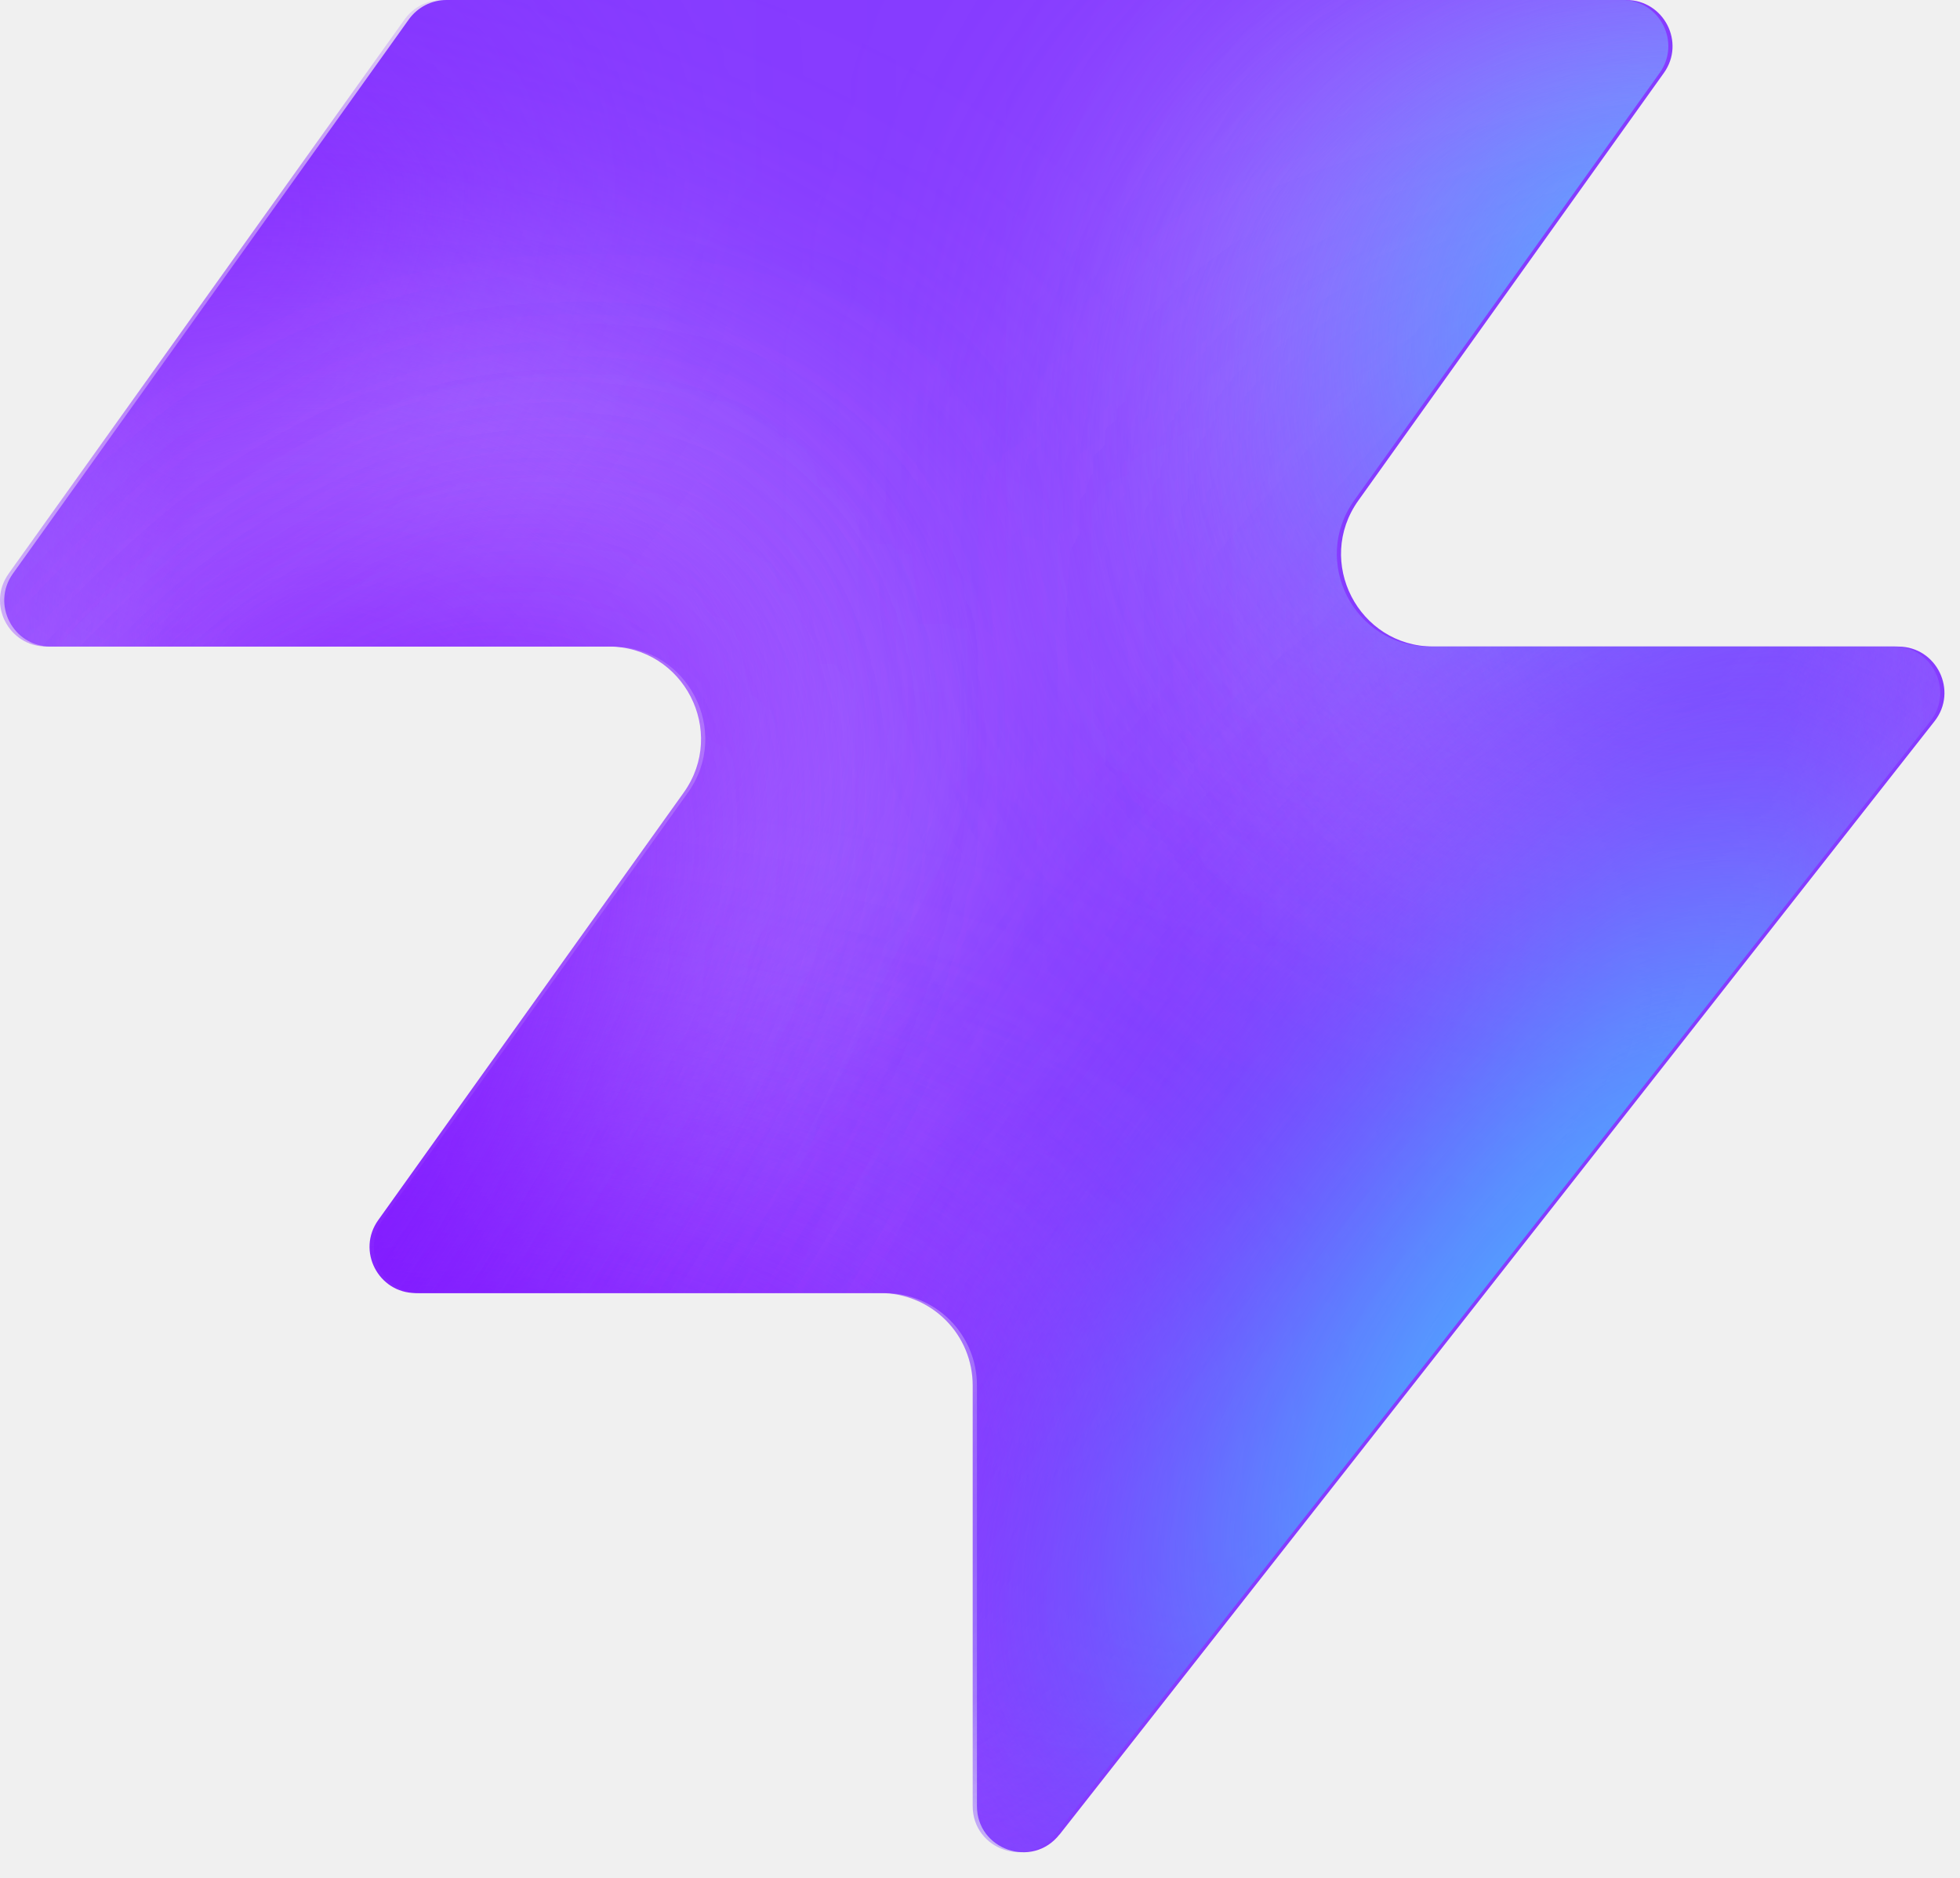
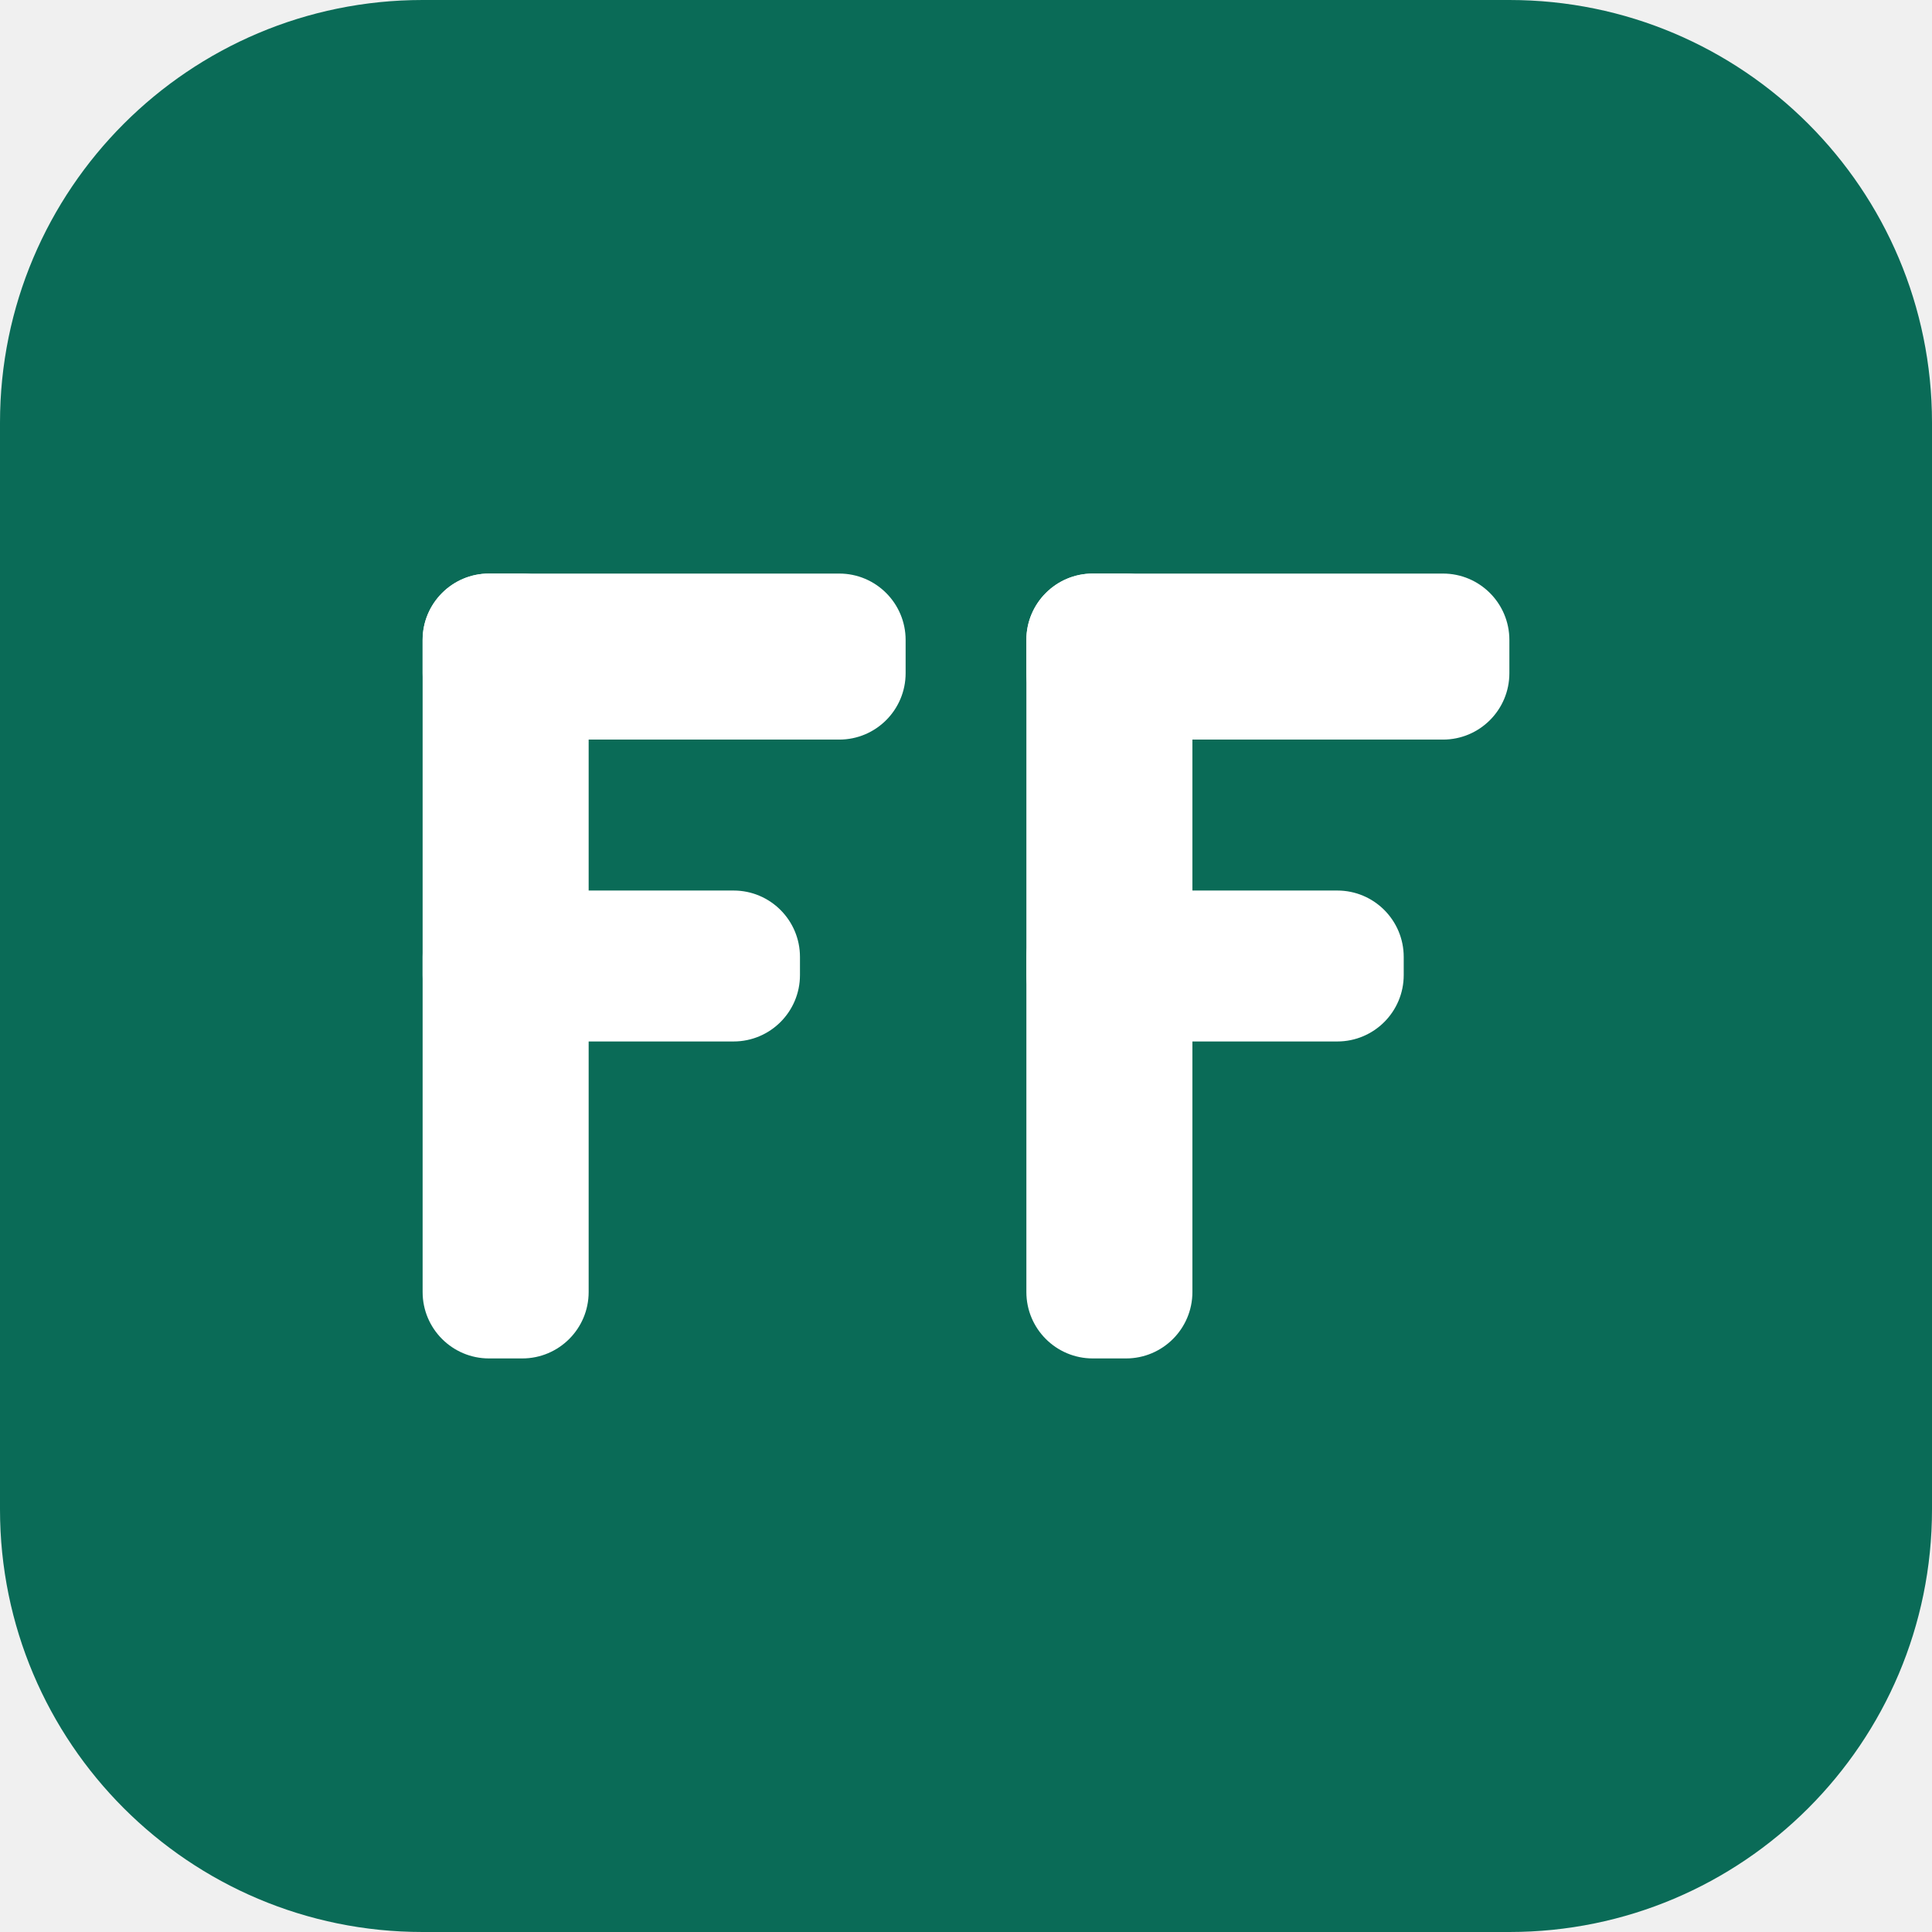
- <svg xmlns="http://www.w3.org/2000/svg" width="48" height="46" fill="none" viewBox="0 0 48 46">
-   <path fill="#863bff" d="M25.946 44.938c-.664.845-2.021.375-2.021-.698V33.937a2.26 2.26 0 0 0-2.262-2.262H10.287c-.92 0-1.456-1.04-.92-1.788l7.48-10.471c1.07-1.497 0-3.578-1.842-3.578H1.237c-.92 0-1.456-1.04-.92-1.788L10.013.474c.214-.297.556-.474.92-.474h28.894c.92 0 1.456 1.04.92 1.788l-7.48 10.471c-1.07 1.498 0 3.579 1.842 3.579h11.377c.943 0 1.473 1.088.89 1.83L25.947 44.94z" style="fill:#863bff;fill:color(display-p3 .525 .23 1);fill-opacity:1" />
-   <mask id="a" width="48" height="46" x="0" y="0" maskUnits="userSpaceOnUse" style="mask-type:alpha">
-     <path fill="#000" d="M25.842 44.938c-.664.844-2.021.375-2.021-.698V33.937a2.26 2.26 0 0 0-2.262-2.262H10.183c-.92 0-1.456-1.04-.92-1.788l7.48-10.471c1.07-1.498 0-3.579-1.842-3.579H1.133c-.92 0-1.456-1.04-.92-1.787L9.91.473c.214-.297.556-.474.92-.474h28.894c.92 0 1.456 1.04.92 1.788l-7.48 10.471c-1.07 1.498 0 3.578 1.842 3.578h11.377c.943 0 1.473 1.088.89 1.832L25.843 44.94z" style="fill:#000;fill-opacity:1" />
-   </mask>
-   <g mask="url(#a)">
-     <g filter="url(#b)">
-       <ellipse cx="5.508" cy="14.704" fill="#ede6ff" rx="5.508" ry="14.704" style="fill:#ede6ff;fill:color(display-p3 .927 .903 1);fill-opacity:1" transform="matrix(.00324 1 1 -.00324 -4.47 31.516)" />
-     </g>
-     <g filter="url(#c)">
-       <ellipse cx="10.399" cy="29.851" fill="#ede6ff" rx="10.399" ry="29.851" style="fill:#ede6ff;fill:color(display-p3 .927 .903 1);fill-opacity:1" transform="matrix(.00324 1 1 -.00324 -39.328 7.883)" />
-     </g>
-     <g filter="url(#d)">
-       <ellipse cx="5.508" cy="30.487" fill="#7e14ff" rx="5.508" ry="30.487" style="fill:#7e14ff;fill:color(display-p3 .492 .077 1);fill-opacity:1" transform="rotate(89.814 -25.913 -14.639)scale(1 -1)" />
-     </g>
-     <g filter="url(#e)">
-       <ellipse cx="5.508" cy="30.599" fill="#7e14ff" rx="5.508" ry="30.599" style="fill:#7e14ff;fill:color(display-p3 .492 .077 1);fill-opacity:1" transform="rotate(89.814 -32.644 -3.334)scale(1 -1)" />
-     </g>
-     <g filter="url(#f)">
-       <ellipse cx="5.508" cy="30.599" fill="#7e14ff" rx="5.508" ry="30.599" style="fill:#7e14ff;fill:color(display-p3 .492 .077 1);fill-opacity:1" transform="matrix(.00324 1 1 -.00324 -34.34 30.47)" />
-     </g>
-     <g filter="url(#g)">
-       <ellipse cx="14.072" cy="22.078" fill="#ede6ff" rx="14.072" ry="22.078" style="fill:#ede6ff;fill:color(display-p3 .927 .903 1);fill-opacity:1" transform="rotate(93.35 24.506 48.493)scale(-1 1)" />
-     </g>
-     <g filter="url(#h)">
-       <ellipse cx="3.47" cy="21.501" fill="#7e14ff" rx="3.47" ry="21.501" style="fill:#7e14ff;fill:color(display-p3 .492 .077 1);fill-opacity:1" transform="rotate(89.009 28.708 47.59)scale(-1 1)" />
-     </g>
-     <g filter="url(#i)">
-       <ellipse cx="3.47" cy="21.501" fill="#7e14ff" rx="3.47" ry="21.501" style="fill:#7e14ff;fill:color(display-p3 .492 .077 1);fill-opacity:1" transform="rotate(89.009 28.708 47.59)scale(-1 1)" />
-     </g>
-     <g filter="url(#j)">
-       <ellipse cx=".387" cy="8.972" fill="#7e14ff" rx="4.407" ry="29.108" style="fill:#7e14ff;fill:color(display-p3 .492 .077 1);fill-opacity:1" transform="rotate(39.51 .387 8.972)" />
-     </g>
-     <g filter="url(#k)">
-       <ellipse cx="47.523" cy="-6.092" fill="#7e14ff" rx="4.407" ry="29.108" style="fill:#7e14ff;fill:color(display-p3 .492 .077 1);fill-opacity:1" transform="rotate(37.892 47.523 -6.092)" />
-     </g>
-     <g filter="url(#l)">
-       <ellipse cx="41.412" cy="6.333" fill="#47bfff" rx="5.971" ry="9.665" style="fill:#47bfff;fill:color(display-p3 .28 .748 1);fill-opacity:1" transform="rotate(37.892 41.412 6.333)" />
-     </g>
-     <g filter="url(#m)">
-       <ellipse cx="-1.879" cy="38.332" fill="#7e14ff" rx="4.407" ry="29.108" style="fill:#7e14ff;fill:color(display-p3 .492 .077 1);fill-opacity:1" transform="rotate(37.892 -1.88 38.332)" />
-     </g>
-     <g filter="url(#n)">
-       <ellipse cx="-1.879" cy="38.332" fill="#7e14ff" rx="4.407" ry="29.108" style="fill:#7e14ff;fill:color(display-p3 .492 .077 1);fill-opacity:1" transform="rotate(37.892 -1.88 38.332)" />
-     </g>
-     <g filter="url(#o)">
-       <ellipse cx="35.651" cy="29.907" fill="#7e14ff" rx="4.407" ry="29.108" style="fill:#7e14ff;fill:color(display-p3 .492 .077 1);fill-opacity:1" transform="rotate(37.892 35.651 29.907)" />
-     </g>
-     <g filter="url(#p)">
-       <ellipse cx="38.418" cy="32.4" fill="#47bfff" rx="5.971" ry="15.297" style="fill:#47bfff;fill:color(display-p3 .28 .748 1);fill-opacity:1" transform="rotate(37.892 38.418 32.4)" />
-     </g>
+ <svg xmlns="http://www.w3.org/2000/svg" viewBox="0 0 64 64">
+   <rect width="64" height="64" rx="14" fill="#0A6B57" />
+   <g fill="#FFFFFF">
+     <rect x="14" y="19" width="16" height="5.5" rx="2.2" />
+     <rect x="14" y="19" width="5.5" height="26" rx="2.2" />
+     <rect x="14" y="29.5" width="12.5" height="5" rx="2.2" />
+     <rect x="34" y="19" width="16" height="5.5" rx="2.2" />
+     <rect x="34" y="19" width="5.5" height="26" rx="2.2" />
+     <rect x="34" y="29.5" width="12.5" height="5" rx="2.2" />
  </g>
-   <defs>
-     <filter id="b" width="60.045" height="41.654" x="-19.77" y="16.149" color-interpolation-filters="sRGB" filterUnits="userSpaceOnUse">
-       <feFlood flood-opacity="0" result="BackgroundImageFix" />
-       <feBlend in="SourceGraphic" in2="BackgroundImageFix" result="shape" />
-       <feGaussianBlur result="effect1_foregroundBlur_2002_17158" stdDeviation="7.659" />
-     </filter>
-     <filter id="c" width="90.34" height="51.437" x="-54.613" y="-7.533" color-interpolation-filters="sRGB" filterUnits="userSpaceOnUse">
-       <feFlood flood-opacity="0" result="BackgroundImageFix" />
-       <feBlend in="SourceGraphic" in2="BackgroundImageFix" result="shape" />
-       <feGaussianBlur result="effect1_foregroundBlur_2002_17158" stdDeviation="7.659" />
-     </filter>
-     <filter id="d" width="79.355" height="29.4" x="-49.64" y="2.03" color-interpolation-filters="sRGB" filterUnits="userSpaceOnUse">
-       <feFlood flood-opacity="0" result="BackgroundImageFix" />
-       <feBlend in="SourceGraphic" in2="BackgroundImageFix" result="shape" />
-       <feGaussianBlur result="effect1_foregroundBlur_2002_17158" stdDeviation="4.596" />
-     </filter>
-     <filter id="e" width="79.579" height="29.4" x="-45.045" y="20.029" color-interpolation-filters="sRGB" filterUnits="userSpaceOnUse">
-       <feFlood flood-opacity="0" result="BackgroundImageFix" />
-       <feBlend in="SourceGraphic" in2="BackgroundImageFix" result="shape" />
-       <feGaussianBlur result="effect1_foregroundBlur_2002_17158" stdDeviation="4.596" />
-     </filter>
-     <filter id="f" width="79.579" height="29.4" x="-43.513" y="21.178" color-interpolation-filters="sRGB" filterUnits="userSpaceOnUse">
-       <feFlood flood-opacity="0" result="BackgroundImageFix" />
-       <feBlend in="SourceGraphic" in2="BackgroundImageFix" result="shape" />
-       <feGaussianBlur result="effect1_foregroundBlur_2002_17158" stdDeviation="4.596" />
-     </filter>
-     <filter id="g" width="74.749" height="58.852" x="15.756" y="-17.901" color-interpolation-filters="sRGB" filterUnits="userSpaceOnUse">
-       <feFlood flood-opacity="0" result="BackgroundImageFix" />
-       <feBlend in="SourceGraphic" in2="BackgroundImageFix" result="shape" />
-       <feGaussianBlur result="effect1_foregroundBlur_2002_17158" stdDeviation="7.659" />
-     </filter>
-     <filter id="h" width="61.377" height="25.362" x="23.548" y="2.284" color-interpolation-filters="sRGB" filterUnits="userSpaceOnUse">
-       <feFlood flood-opacity="0" result="BackgroundImageFix" />
-       <feBlend in="SourceGraphic" in2="BackgroundImageFix" result="shape" />
-       <feGaussianBlur result="effect1_foregroundBlur_2002_17158" stdDeviation="4.596" />
-     </filter>
-     <filter id="i" width="61.377" height="25.362" x="23.548" y="2.284" color-interpolation-filters="sRGB" filterUnits="userSpaceOnUse">
-       <feFlood flood-opacity="0" result="BackgroundImageFix" />
-       <feBlend in="SourceGraphic" in2="BackgroundImageFix" result="shape" />
-       <feGaussianBlur result="effect1_foregroundBlur_2002_17158" stdDeviation="4.596" />
-     </filter>
-     <filter id="j" width="56.045" height="63.649" x="-27.636" y="-22.853" color-interpolation-filters="sRGB" filterUnits="userSpaceOnUse">
-       <feFlood flood-opacity="0" result="BackgroundImageFix" />
-       <feBlend in="SourceGraphic" in2="BackgroundImageFix" result="shape" />
-       <feGaussianBlur result="effect1_foregroundBlur_2002_17158" stdDeviation="4.596" />
-     </filter>
-     <filter id="k" width="54.814" height="64.646" x="20.116" y="-38.415" color-interpolation-filters="sRGB" filterUnits="userSpaceOnUse">
-       <feFlood flood-opacity="0" result="BackgroundImageFix" />
-       <feBlend in="SourceGraphic" in2="BackgroundImageFix" result="shape" />
-       <feGaussianBlur result="effect1_foregroundBlur_2002_17158" stdDeviation="4.596" />
-     </filter>
-     <filter id="l" width="33.541" height="35.313" x="24.641" y="-11.323" color-interpolation-filters="sRGB" filterUnits="userSpaceOnUse">
-       <feFlood flood-opacity="0" result="BackgroundImageFix" />
-       <feBlend in="SourceGraphic" in2="BackgroundImageFix" result="shape" />
-       <feGaussianBlur result="effect1_foregroundBlur_2002_17158" stdDeviation="4.596" />
-     </filter>
-     <filter id="m" width="54.814" height="64.646" x="-29.286" y="6.009" color-interpolation-filters="sRGB" filterUnits="userSpaceOnUse">
-       <feFlood flood-opacity="0" result="BackgroundImageFix" />
-       <feBlend in="SourceGraphic" in2="BackgroundImageFix" result="shape" />
-       <feGaussianBlur result="effect1_foregroundBlur_2002_17158" stdDeviation="4.596" />
-     </filter>
-     <filter id="n" width="54.814" height="64.646" x="-29.286" y="6.009" color-interpolation-filters="sRGB" filterUnits="userSpaceOnUse">
-       <feFlood flood-opacity="0" result="BackgroundImageFix" />
-       <feBlend in="SourceGraphic" in2="BackgroundImageFix" result="shape" />
-       <feGaussianBlur result="effect1_foregroundBlur_2002_17158" stdDeviation="4.596" />
-     </filter>
-     <filter id="o" width="54.814" height="64.646" x="8.244" y="-2.416" color-interpolation-filters="sRGB" filterUnits="userSpaceOnUse">
-       <feFlood flood-opacity="0" result="BackgroundImageFix" />
-       <feBlend in="SourceGraphic" in2="BackgroundImageFix" result="shape" />
-       <feGaussianBlur result="effect1_foregroundBlur_2002_17158" stdDeviation="4.596" />
-     </filter>
-     <filter id="p" width="39.409" height="43.623" x="18.713" y="10.588" color-interpolation-filters="sRGB" filterUnits="userSpaceOnUse">
-       <feFlood flood-opacity="0" result="BackgroundImageFix" />
-       <feBlend in="SourceGraphic" in2="BackgroundImageFix" result="shape" />
-       <feGaussianBlur result="effect1_foregroundBlur_2002_17158" stdDeviation="4.596" />
-     </filter>
-   </defs>
</svg>
